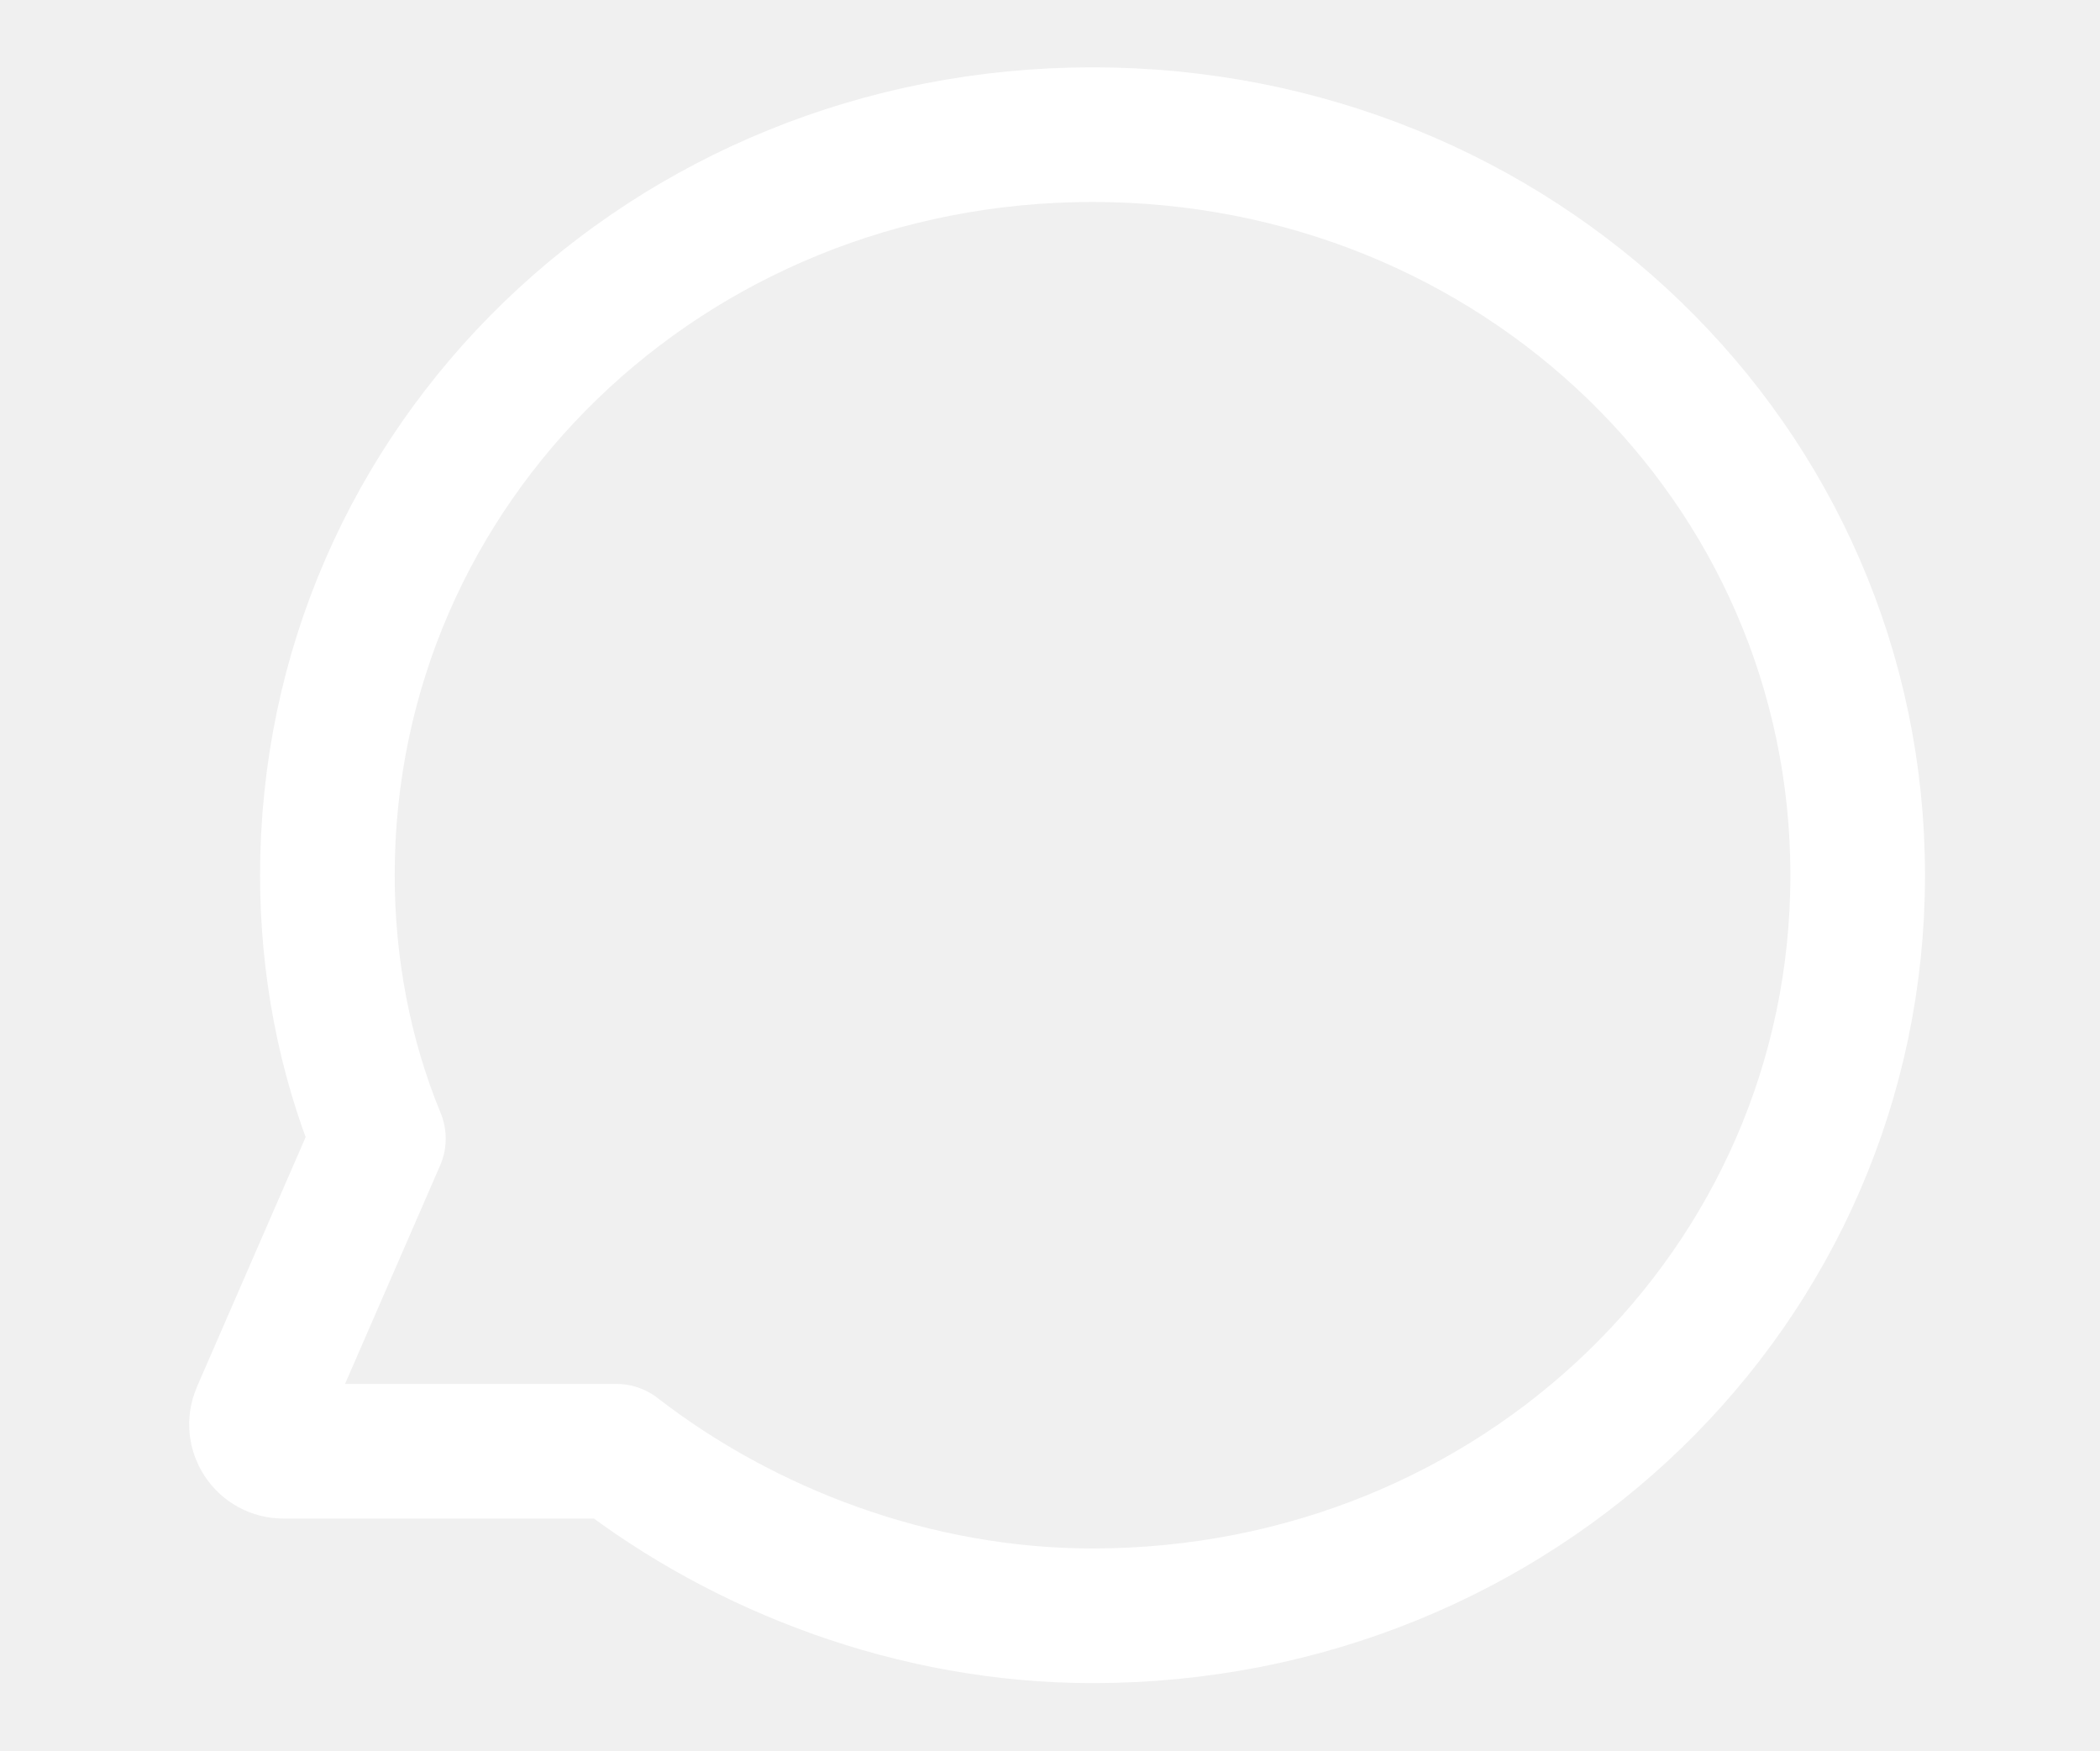
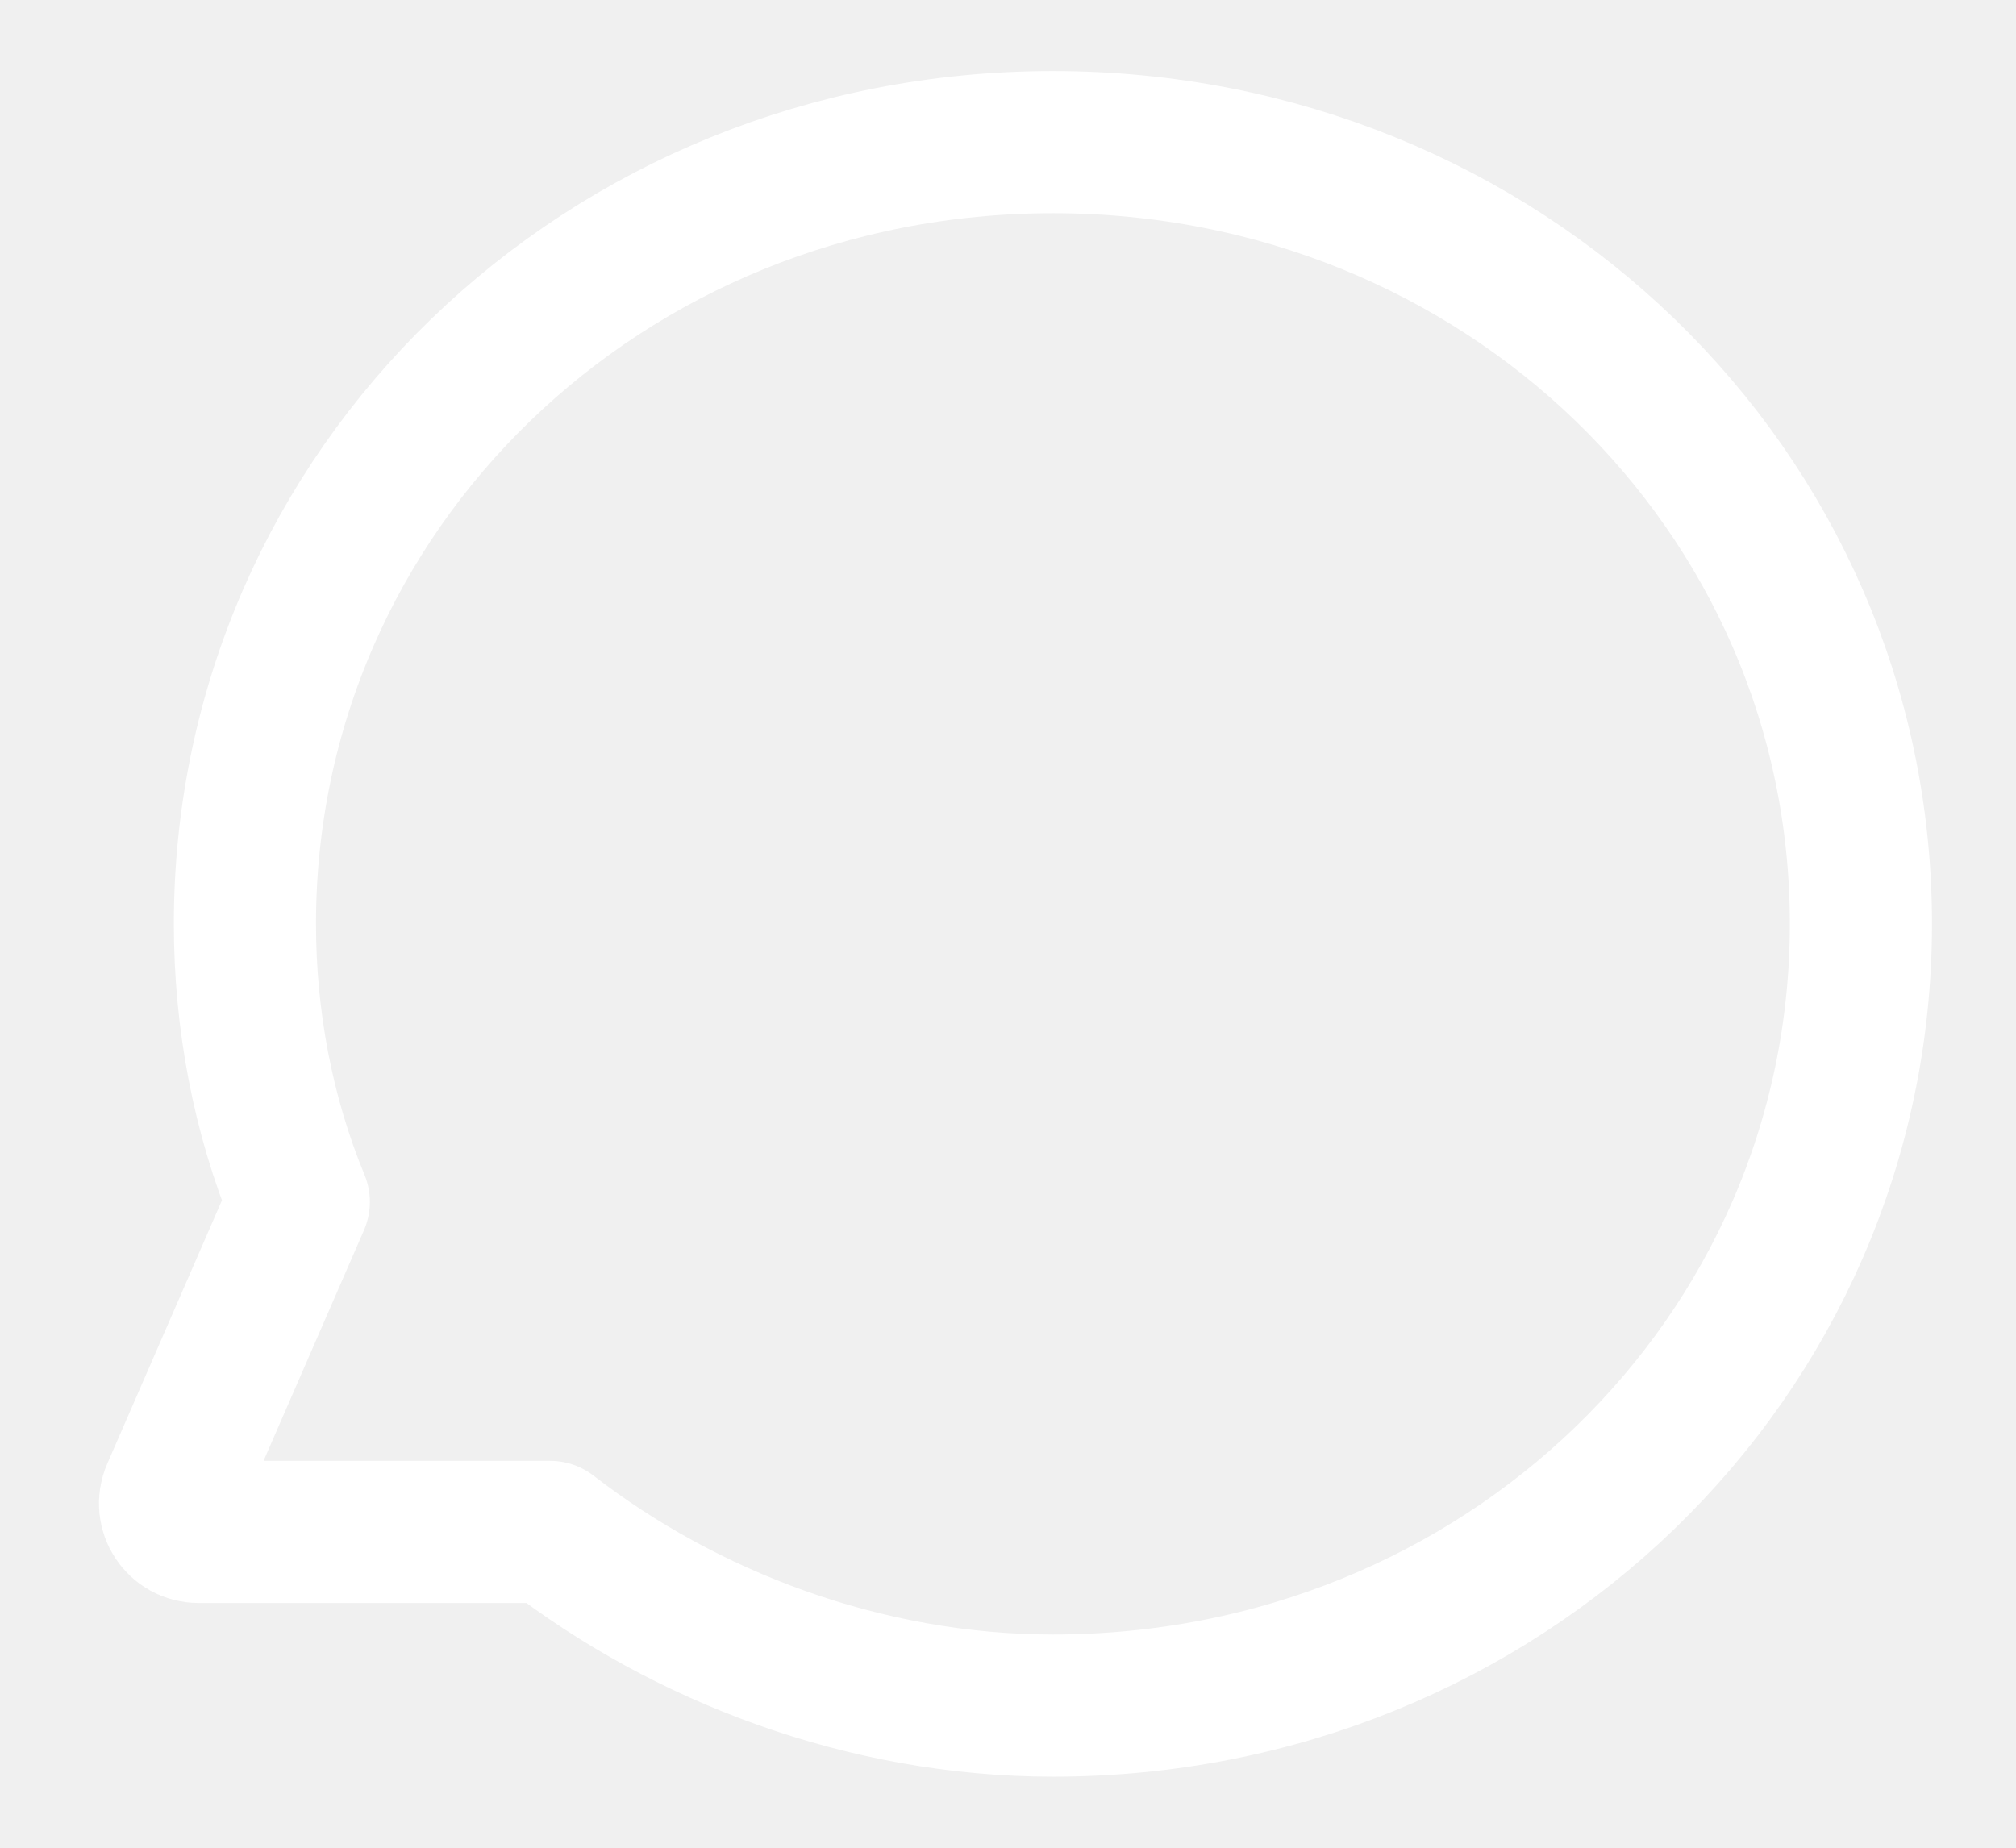
- <svg xmlns="http://www.w3.org/2000/svg" width="6" height="5" viewBox="0 0 14 13" fill="none">
+ <svg xmlns="http://www.w3.org/2000/svg" width="24" height="22" viewBox="0 0 14 13" fill="none">
  <path d="M13 6.5C13 9.556 10.474 12 7.316 12C5.989 12 4.726 11.511 3.779 10.778H1.305C1.161 10.778 1.064 10.63 1.122 10.498L2.011 8.456C1.758 7.844 1.632 7.172 1.632 6.5C1.632 3.444 4.158 1 7.316 1C10.474 1 13 3.444 13 6.5Z" stroke="white" stroke-linecap="round" stroke-linejoin="round" />
</svg>
